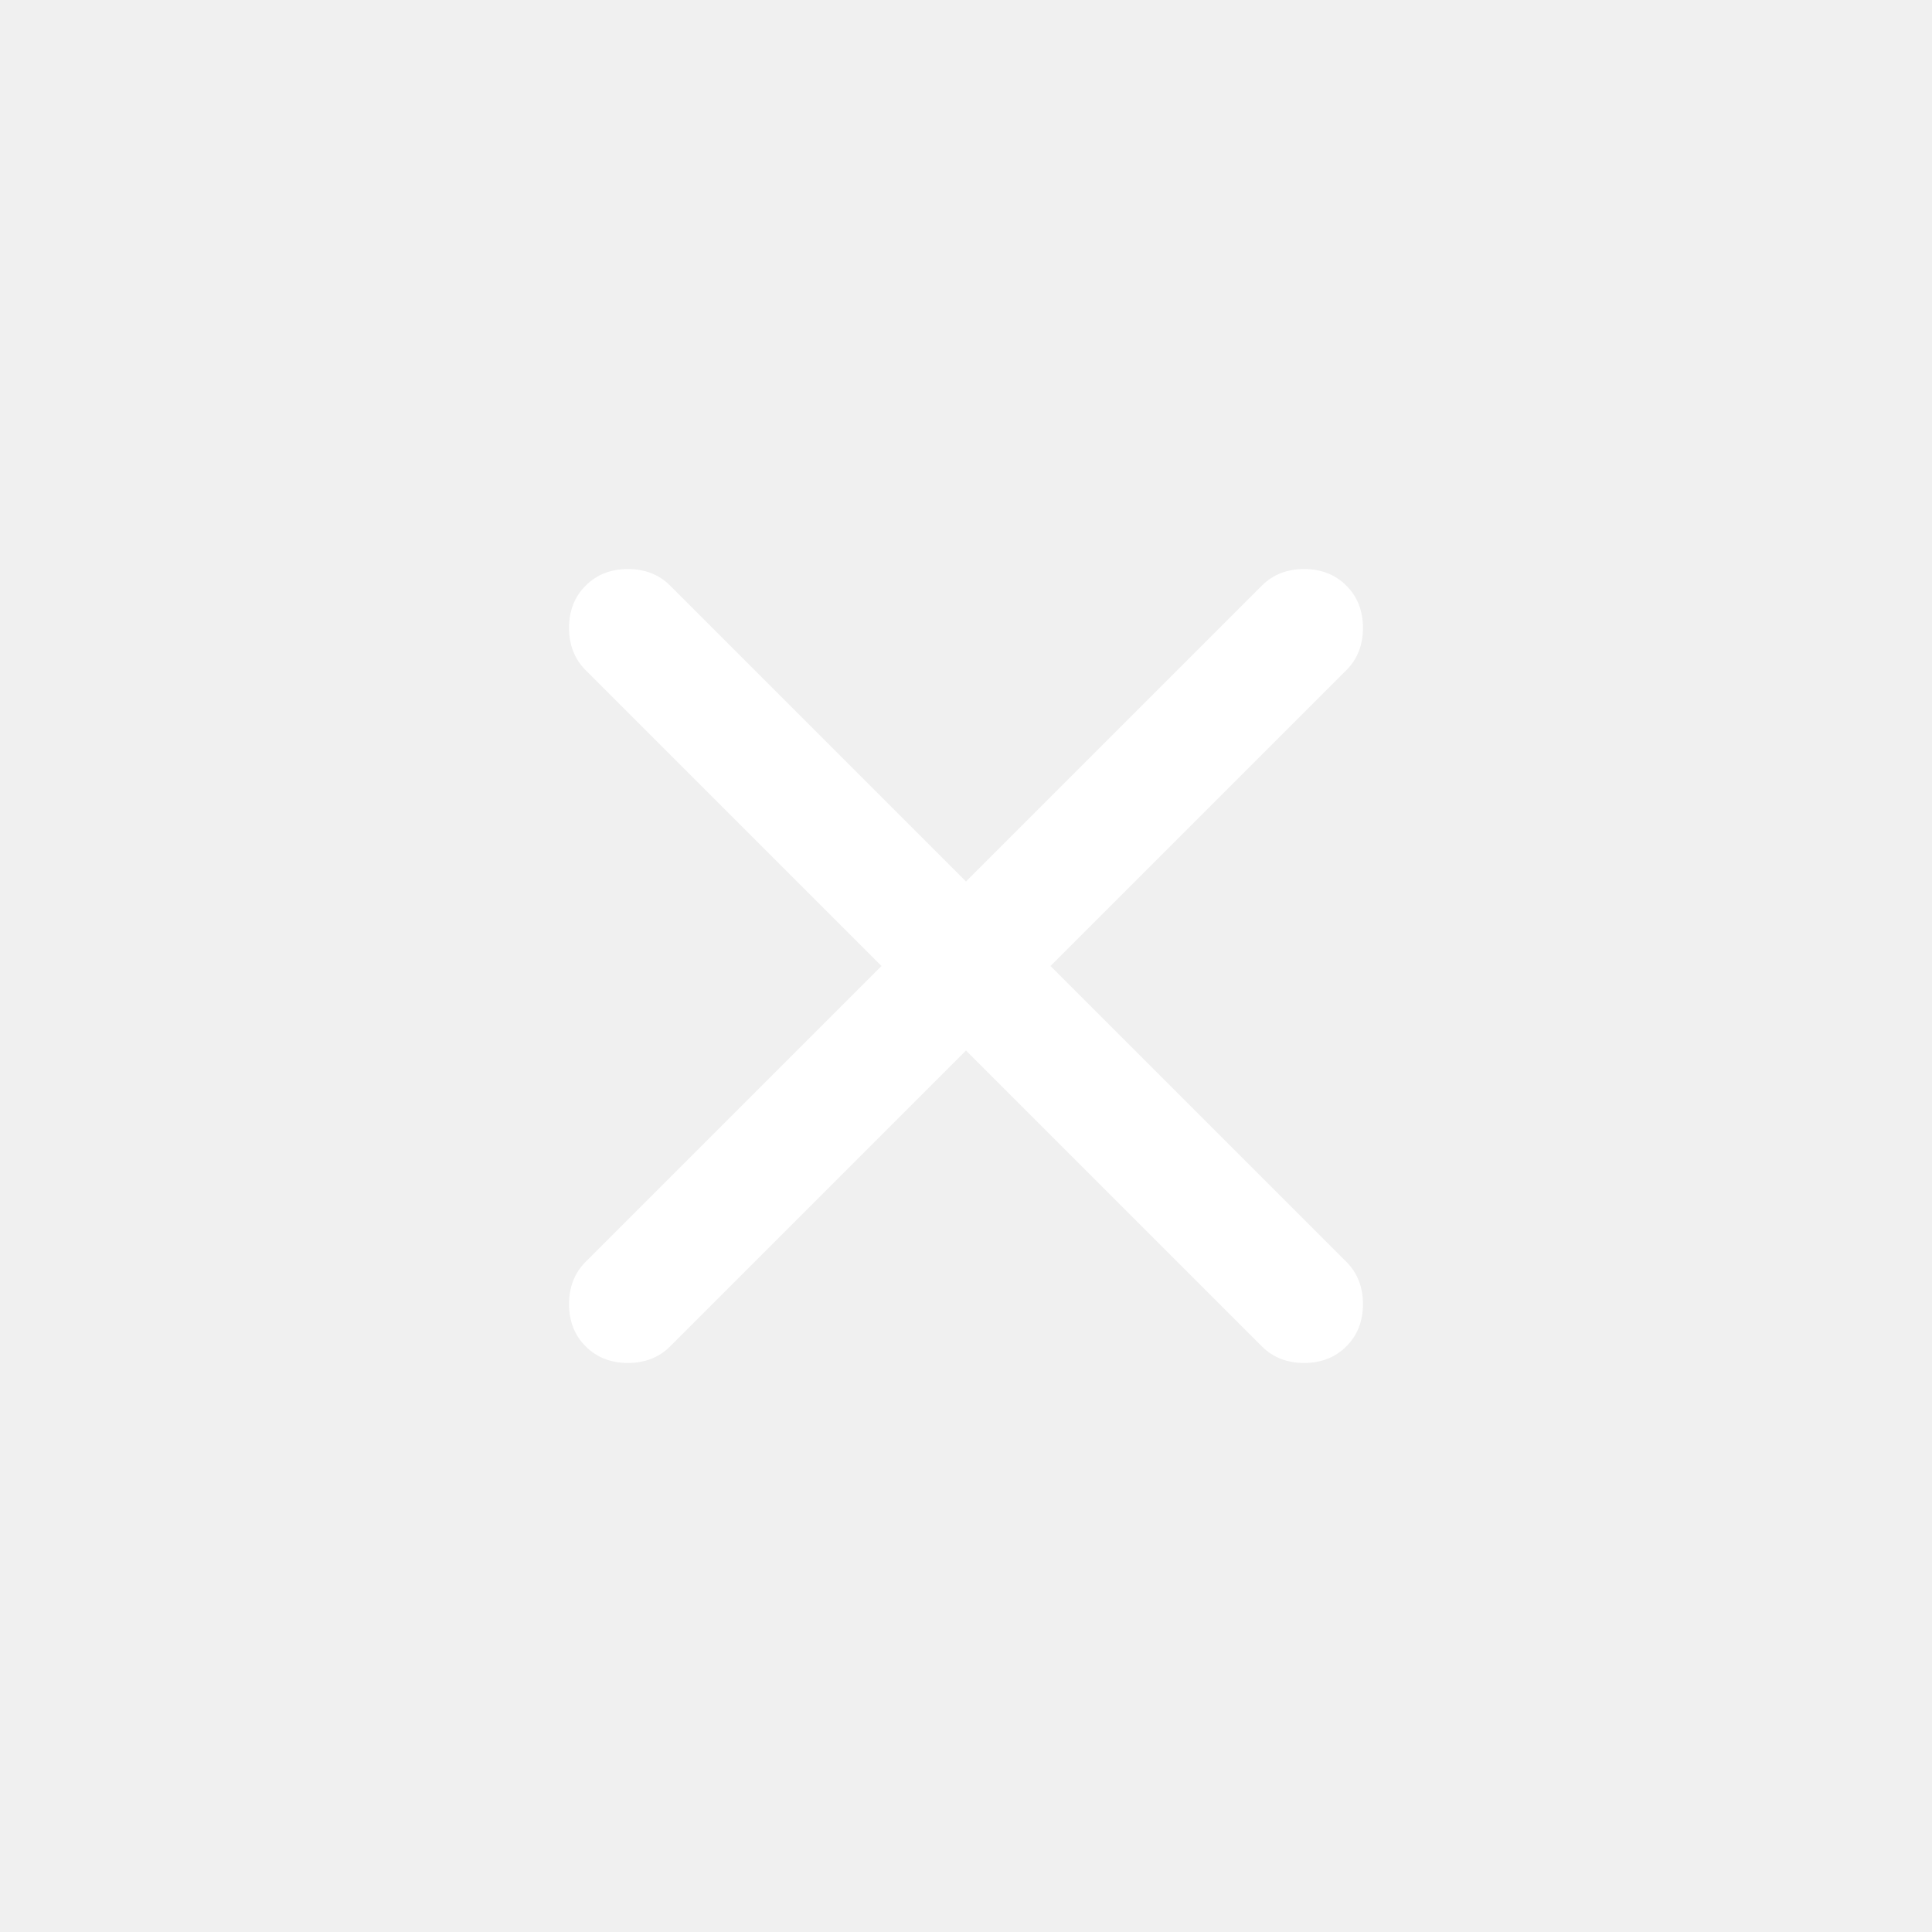
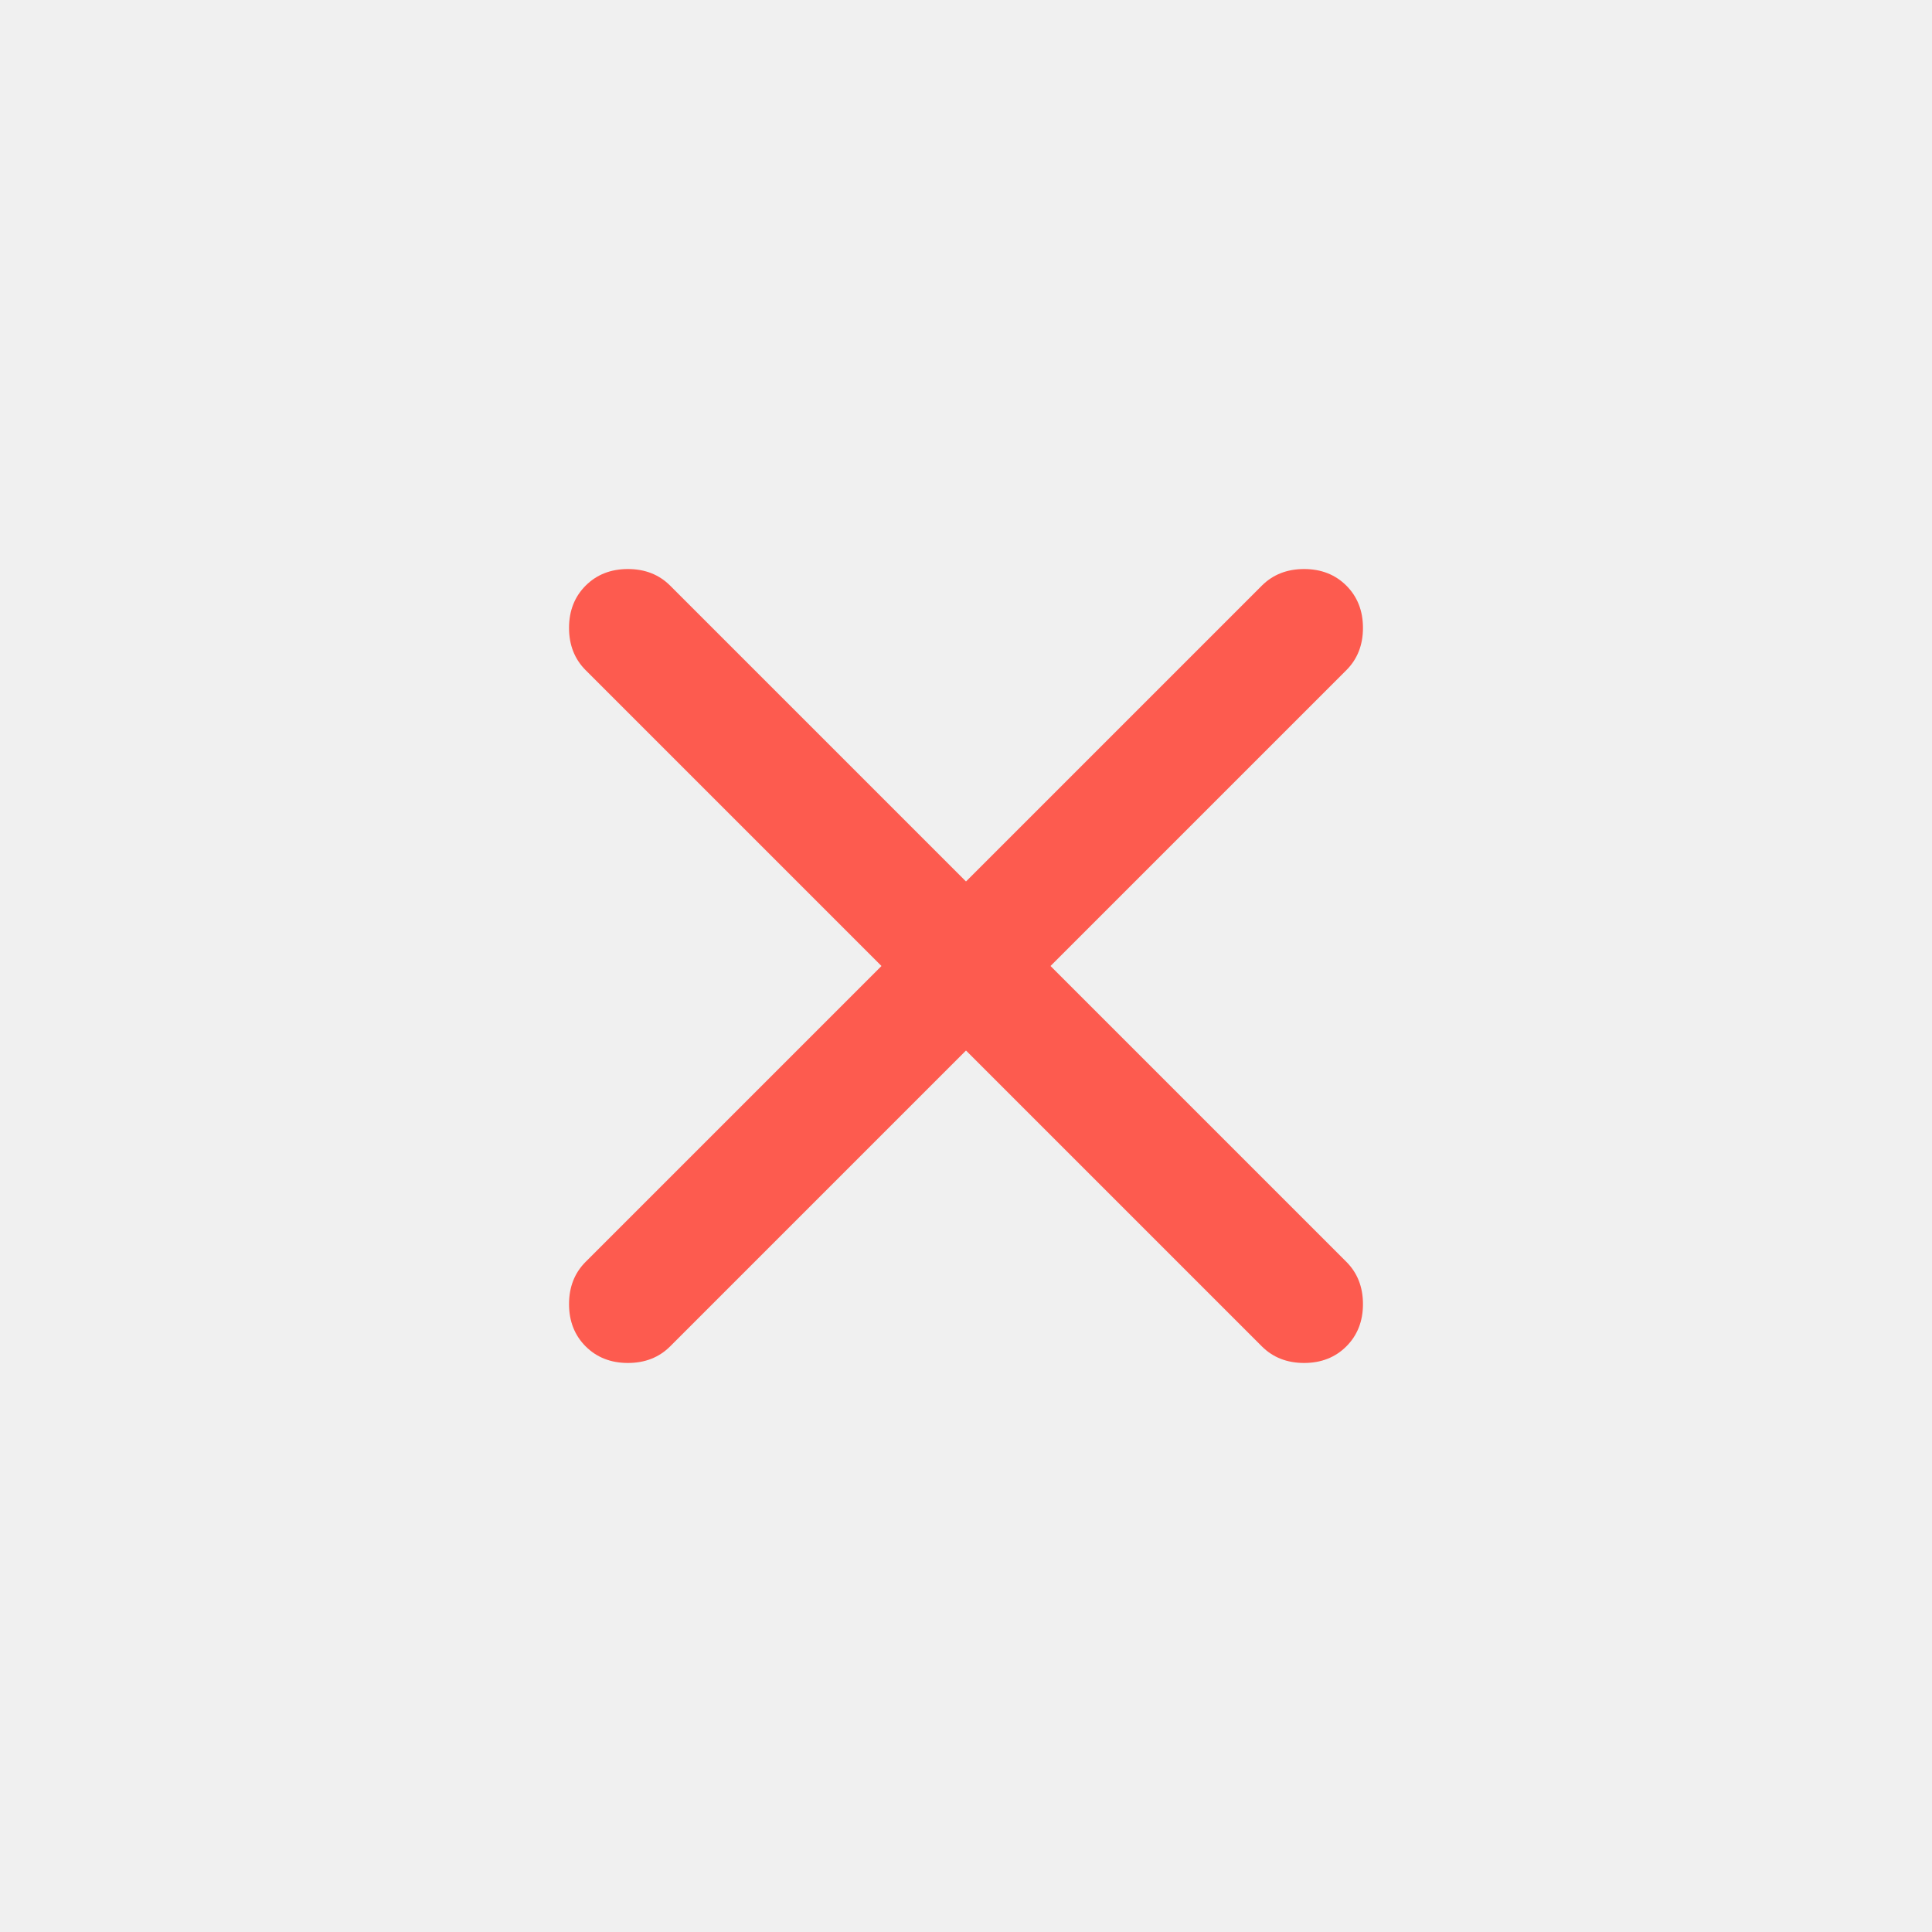
<svg xmlns="http://www.w3.org/2000/svg" width="32" height="32" viewBox="0 0 32 32" fill="none">
  <mask id="mask0_63_506" style="mask-type:alpha" maskUnits="userSpaceOnUse" x="4" y="4" width="24" height="24">
    <rect x="4" y="4" width="24" height="24" fill="#D9D9D9" />
  </mask>
  <g mask="url(#mask0_63_506)">
-     <path d="M16 17.4L11.1 22.3C10.917 22.483 10.683 22.575 10.4 22.575C10.117 22.575 9.883 22.483 9.7 22.3C9.517 22.117 9.425 21.883 9.425 21.6C9.425 21.317 9.517 21.083 9.7 20.9L14.6 16L9.7 11.1C9.517 10.917 9.425 10.683 9.425 10.4C9.425 10.117 9.517 9.883 9.7 9.7C9.883 9.517 10.117 9.425 10.4 9.425C10.683 9.425 10.917 9.517 11.1 9.7L16 14.6L20.9 9.7C21.083 9.517 21.317 9.425 21.6 9.425C21.883 9.425 22.117 9.517 22.3 9.7C22.483 9.883 22.575 10.117 22.575 10.4C22.575 10.683 22.483 10.917 22.3 11.1L17.4 16L22.3 20.9C22.483 21.083 22.575 21.317 22.575 21.6C22.575 21.883 22.483 22.117 22.3 22.3C22.117 22.483 21.883 22.575 21.6 22.575C21.317 22.575 21.083 22.483 20.9 22.3L16 17.4Z" fill="white" />
+     <path d="M16 17.4L11.1 22.3C10.917 22.483 10.683 22.575 10.4 22.575C10.117 22.575 9.883 22.483 9.7 22.3C9.517 22.117 9.425 21.883 9.425 21.6C9.425 21.317 9.517 21.083 9.7 20.9L14.6 16L9.7 11.1C9.517 10.917 9.425 10.683 9.425 10.4C9.425 10.117 9.517 9.883 9.7 9.7C9.883 9.517 10.117 9.425 10.4 9.425C10.683 9.425 10.917 9.517 11.1 9.7L16 14.6L20.9 9.7C21.083 9.517 21.317 9.425 21.6 9.425C21.883 9.425 22.117 9.517 22.3 9.7C22.483 9.883 22.575 10.117 22.575 10.4C22.575 10.683 22.483 10.917 22.3 11.1L17.4 16L22.3 20.9C22.483 21.083 22.575 21.317 22.575 21.6C22.575 21.883 22.483 22.117 22.3 22.3C22.117 22.483 21.883 22.575 21.6 22.575C21.317 22.575 21.083 22.483 20.9 22.3L16 17.4Z" fill="#FD5B4F" />
  </g>
</svg>
